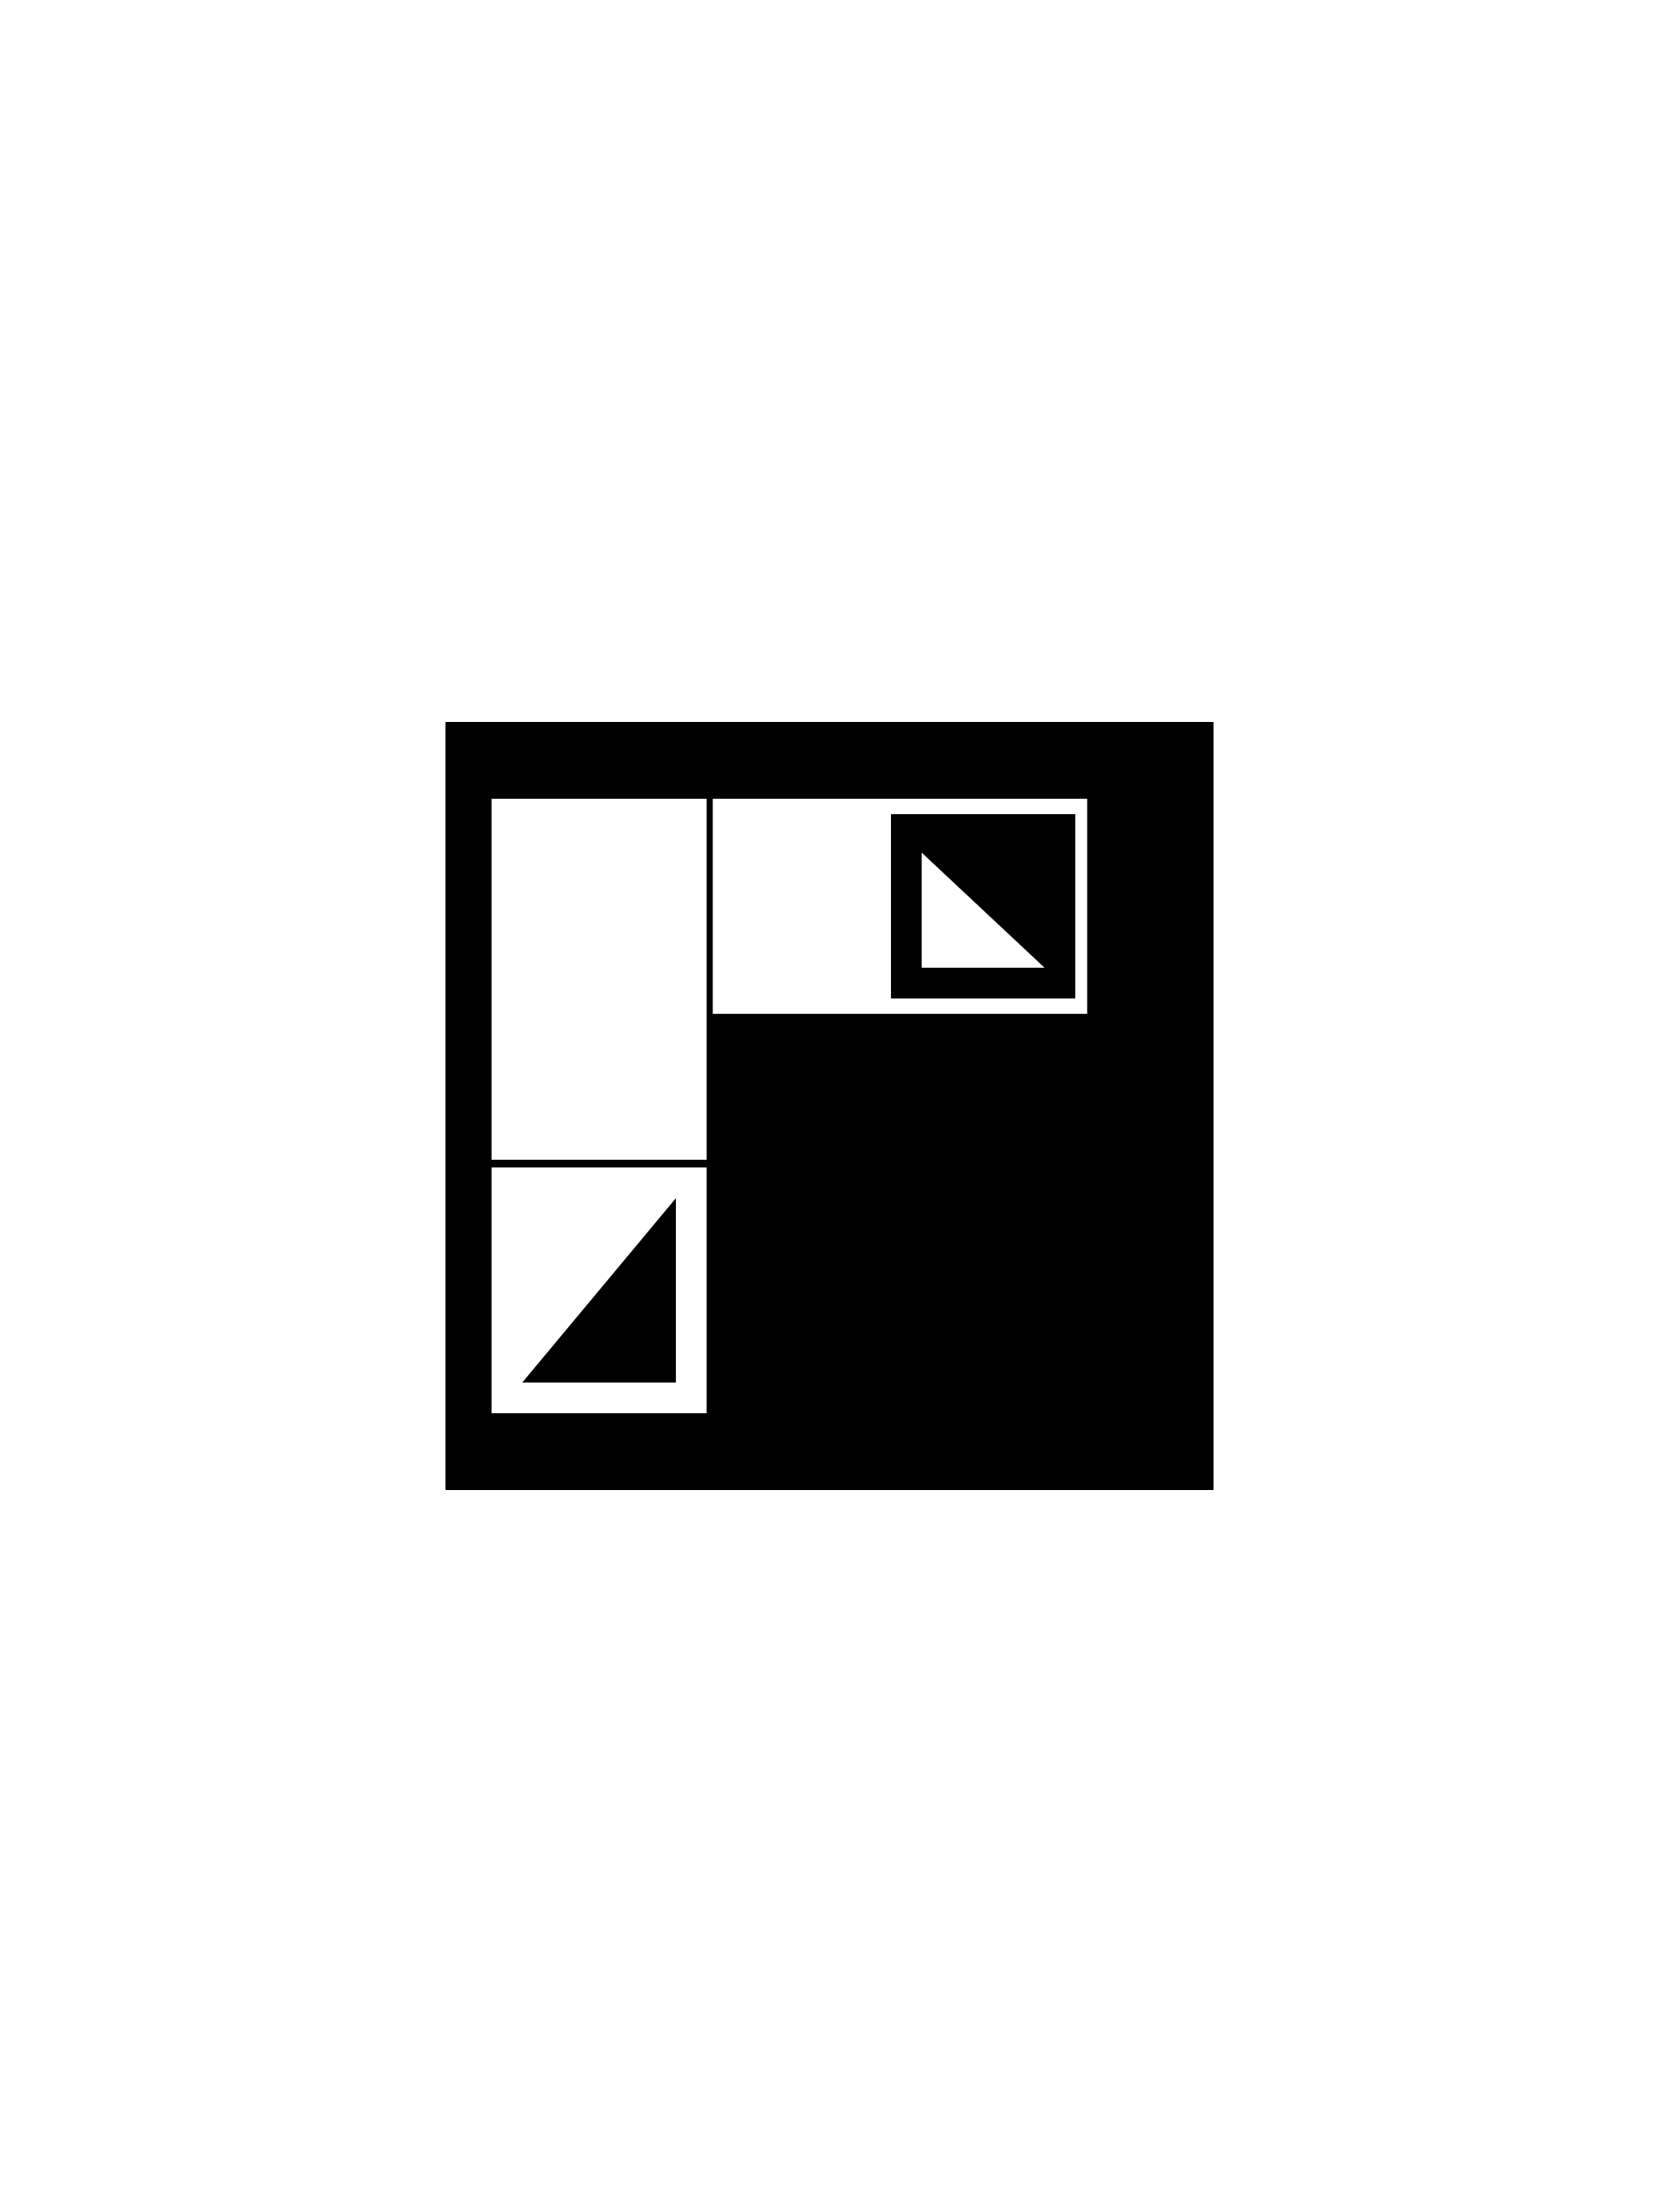
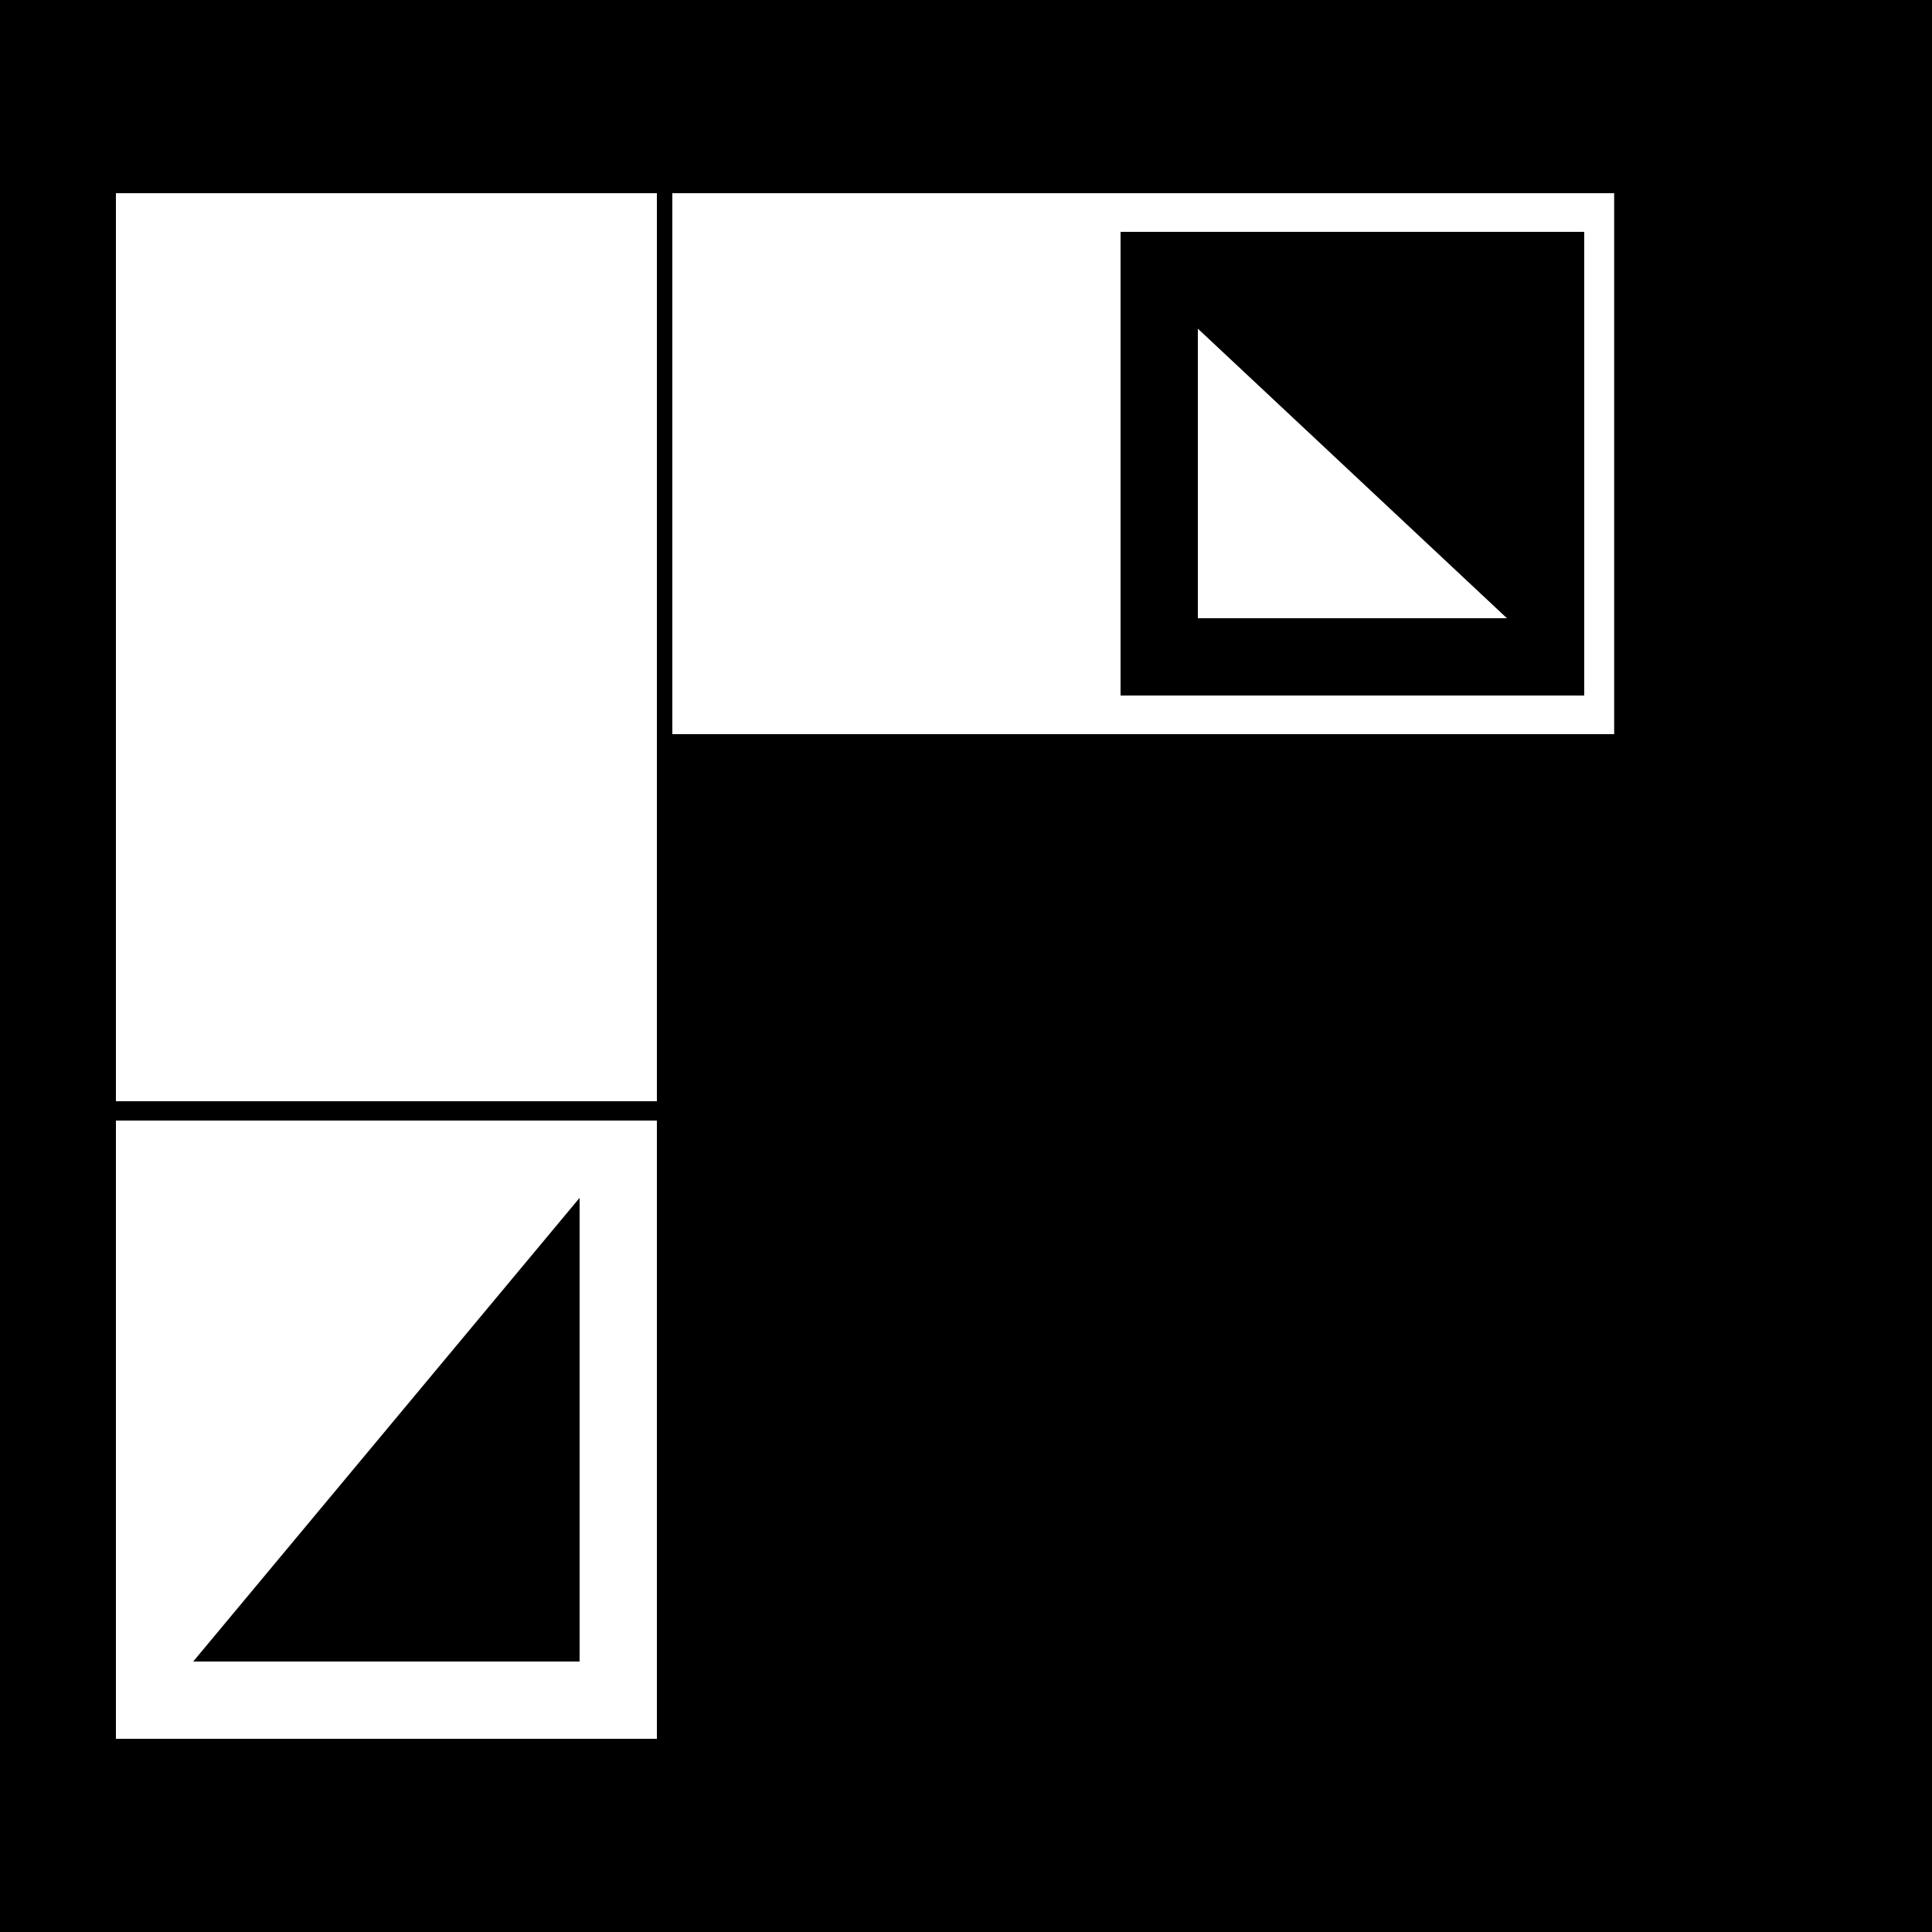
- <svg xmlns="http://www.w3.org/2000/svg" width="100%" height="100%" viewBox="0 0 1080 1440" version="1.1" xml:space="preserve" style="fill-rule:evenodd;clip-rule:evenodd;stroke-linejoin:round;stroke-miterlimit:2;">
-   <g>
-     <path d="M440,780l0,120l-100,0l100,-120Z" />
-     <path d="M790,470l0,500l-500,0l0,-500l500,0Zm-330,50l-140,0l0,235l140,0l0,-235Zm0,240l-140,0l0,160l140,0l0,-160Zm247.745,-240l-243.745,0l0,140l243.745,0l0,-140Z" />
-     <path d="M700,530l0,120l-120,0l0,-120l120,0Zm-100,25.053l0,74.947l80,0l-80,-74.947Z" />
+ <svg xmlns="http://www.w3.org/2000/svg" width="100%" height="100%" viewBox="0 0 500 500" version="1.1" xml:space="preserve" style="fill-rule:evenodd;clip-rule:evenodd;stroke-linejoin:round;stroke-miterlimit:2;">
+   <g transform="matrix(1,0,0,1,-290,-470)">
+     <g transform="matrix(1,0,0,1,10,300)">
+       <g transform="matrix(1,0,0,1,-10,-300)">
+         <path d="M440,780L440,900L340,900L440,780Z" />
+       </g>
+       <g transform="matrix(1,0,0,1,-10,-300)">
+         <path d="M790,470L790,970L290,970L290,470L790,470ZM460,520L320,520L320,755L460,755L460,520ZM460,760L320,760L320,920L460,920L460,760ZM707.745,520L464,520L464,660L707.745,660L707.745,520Z" />
+       </g>
+       <g transform="matrix(1,0,0,1,-10,-300)">
+         <path d="M700,530L700,650L580,650L580,530L700,530ZM600,555.053L600,630L680,630L600,555.053Z" />
+       </g>
+     </g>
  </g>
</svg>
